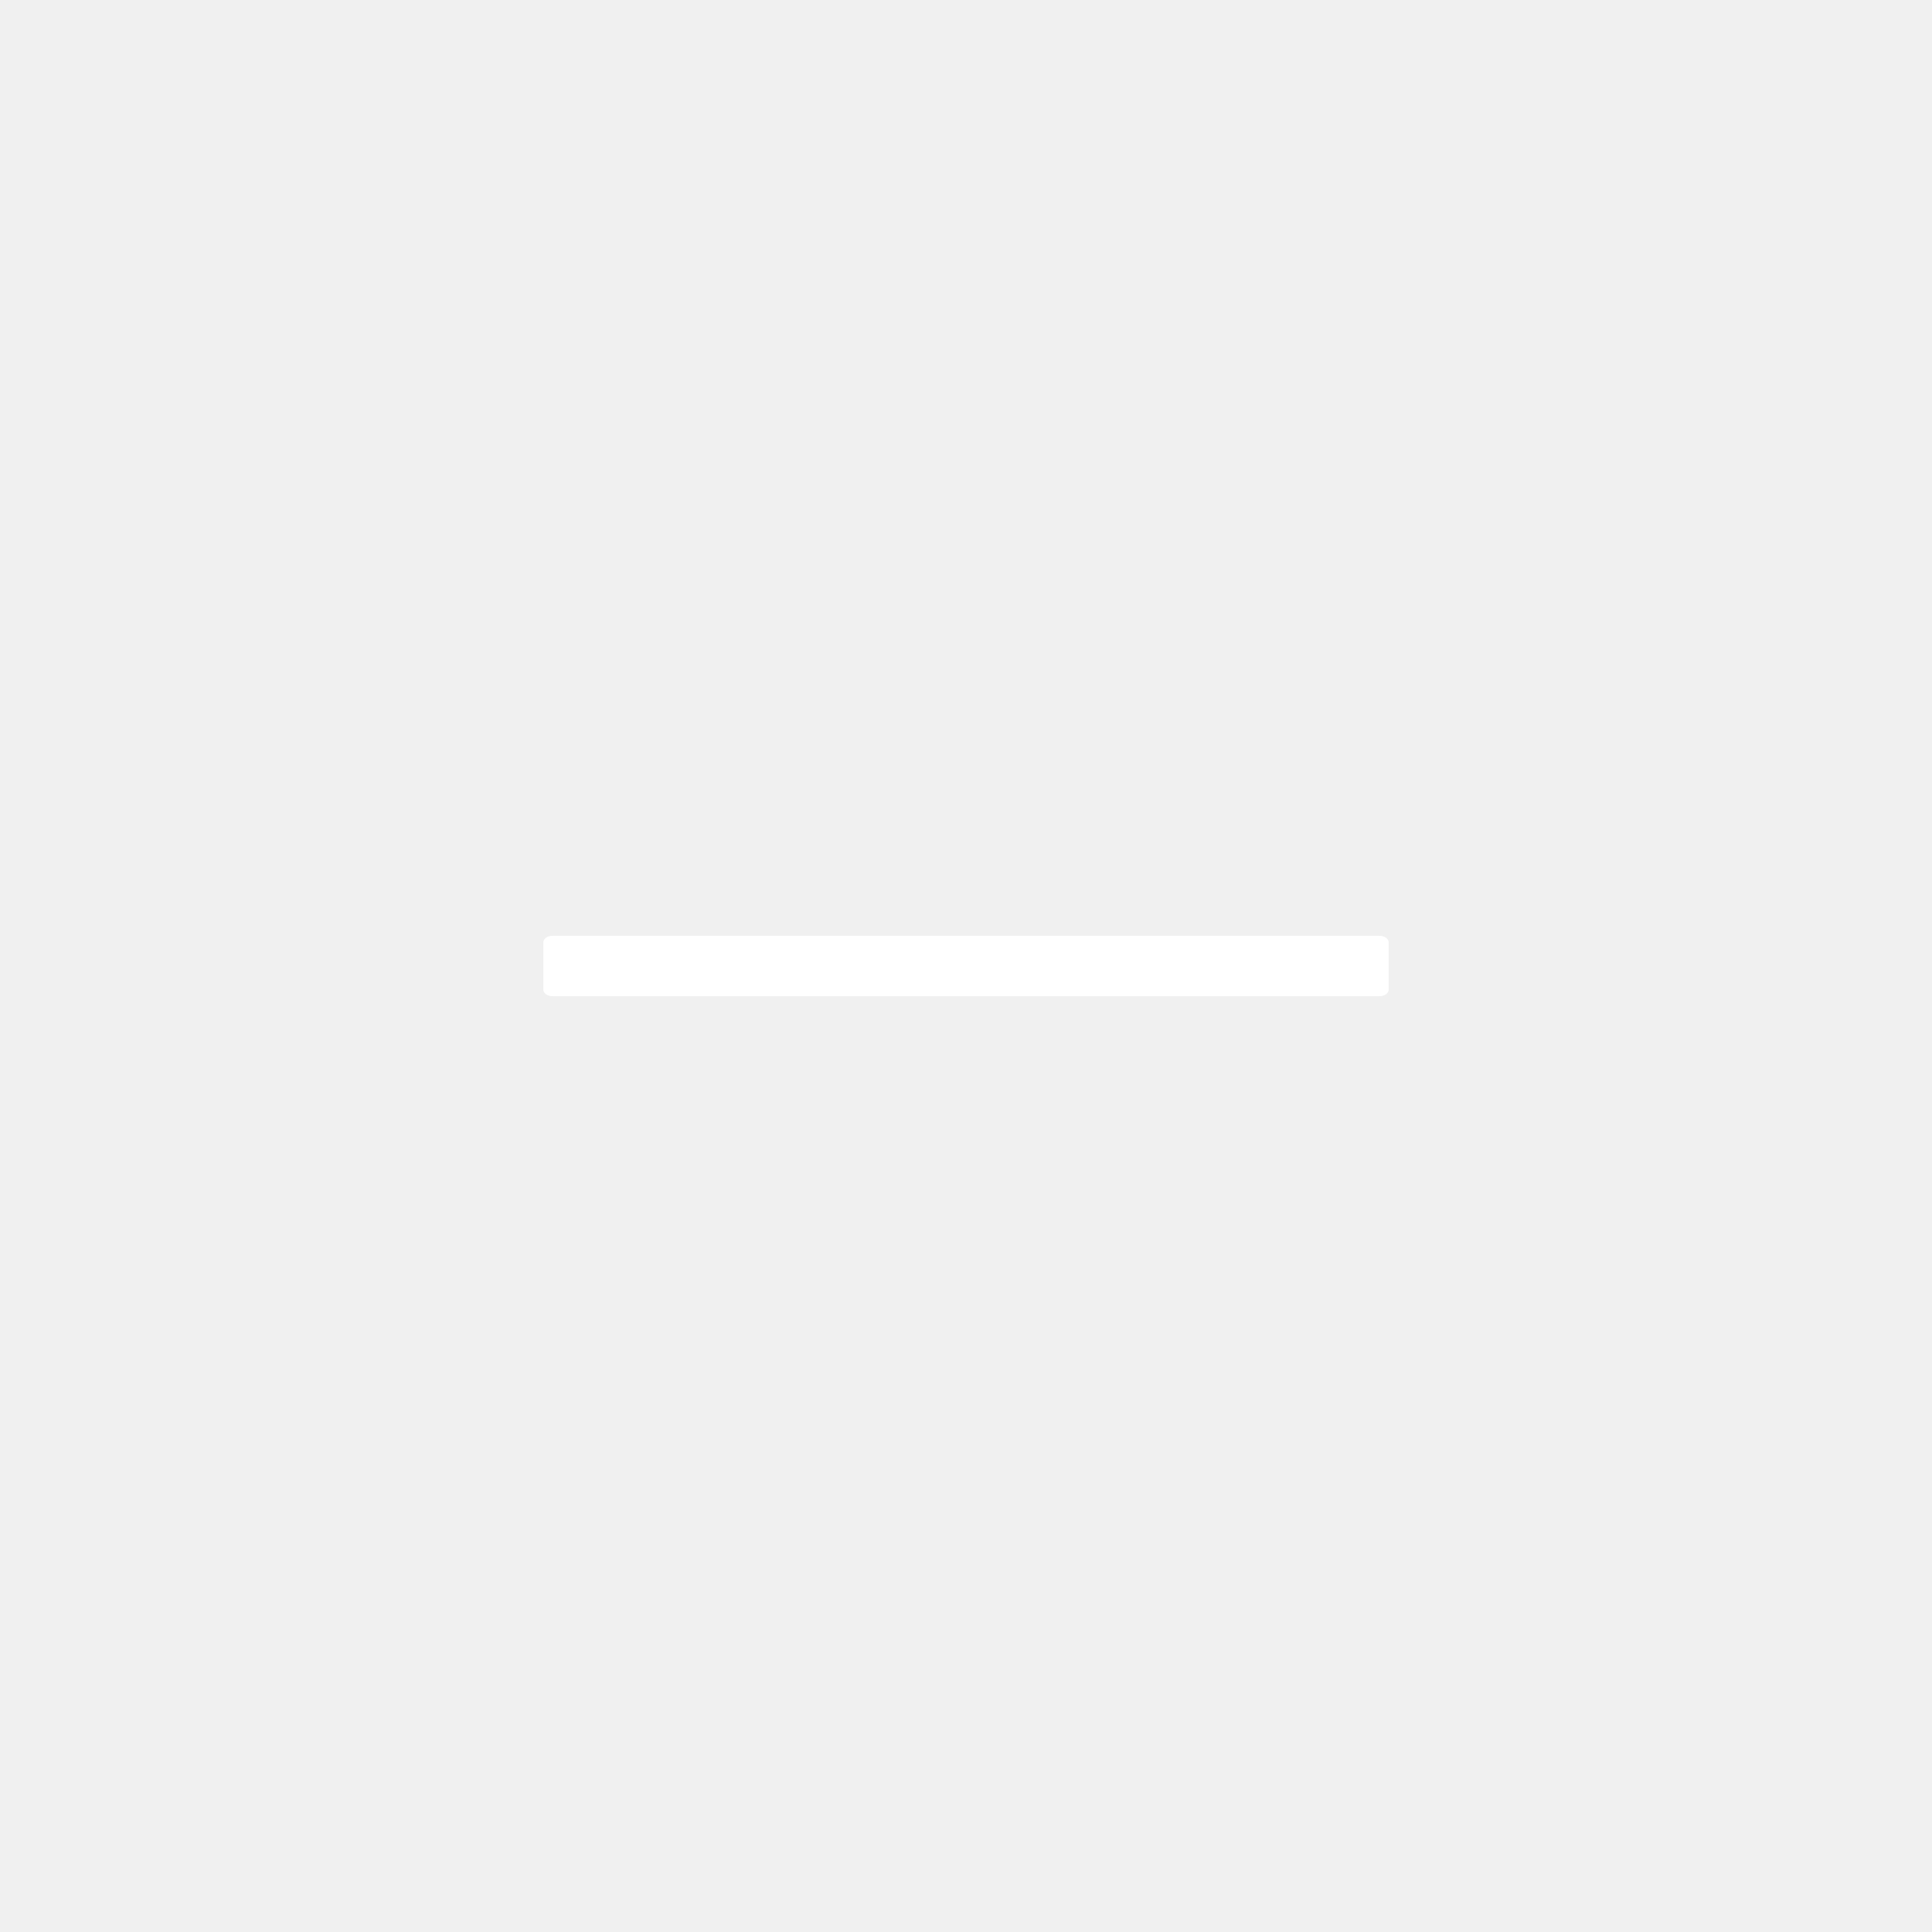
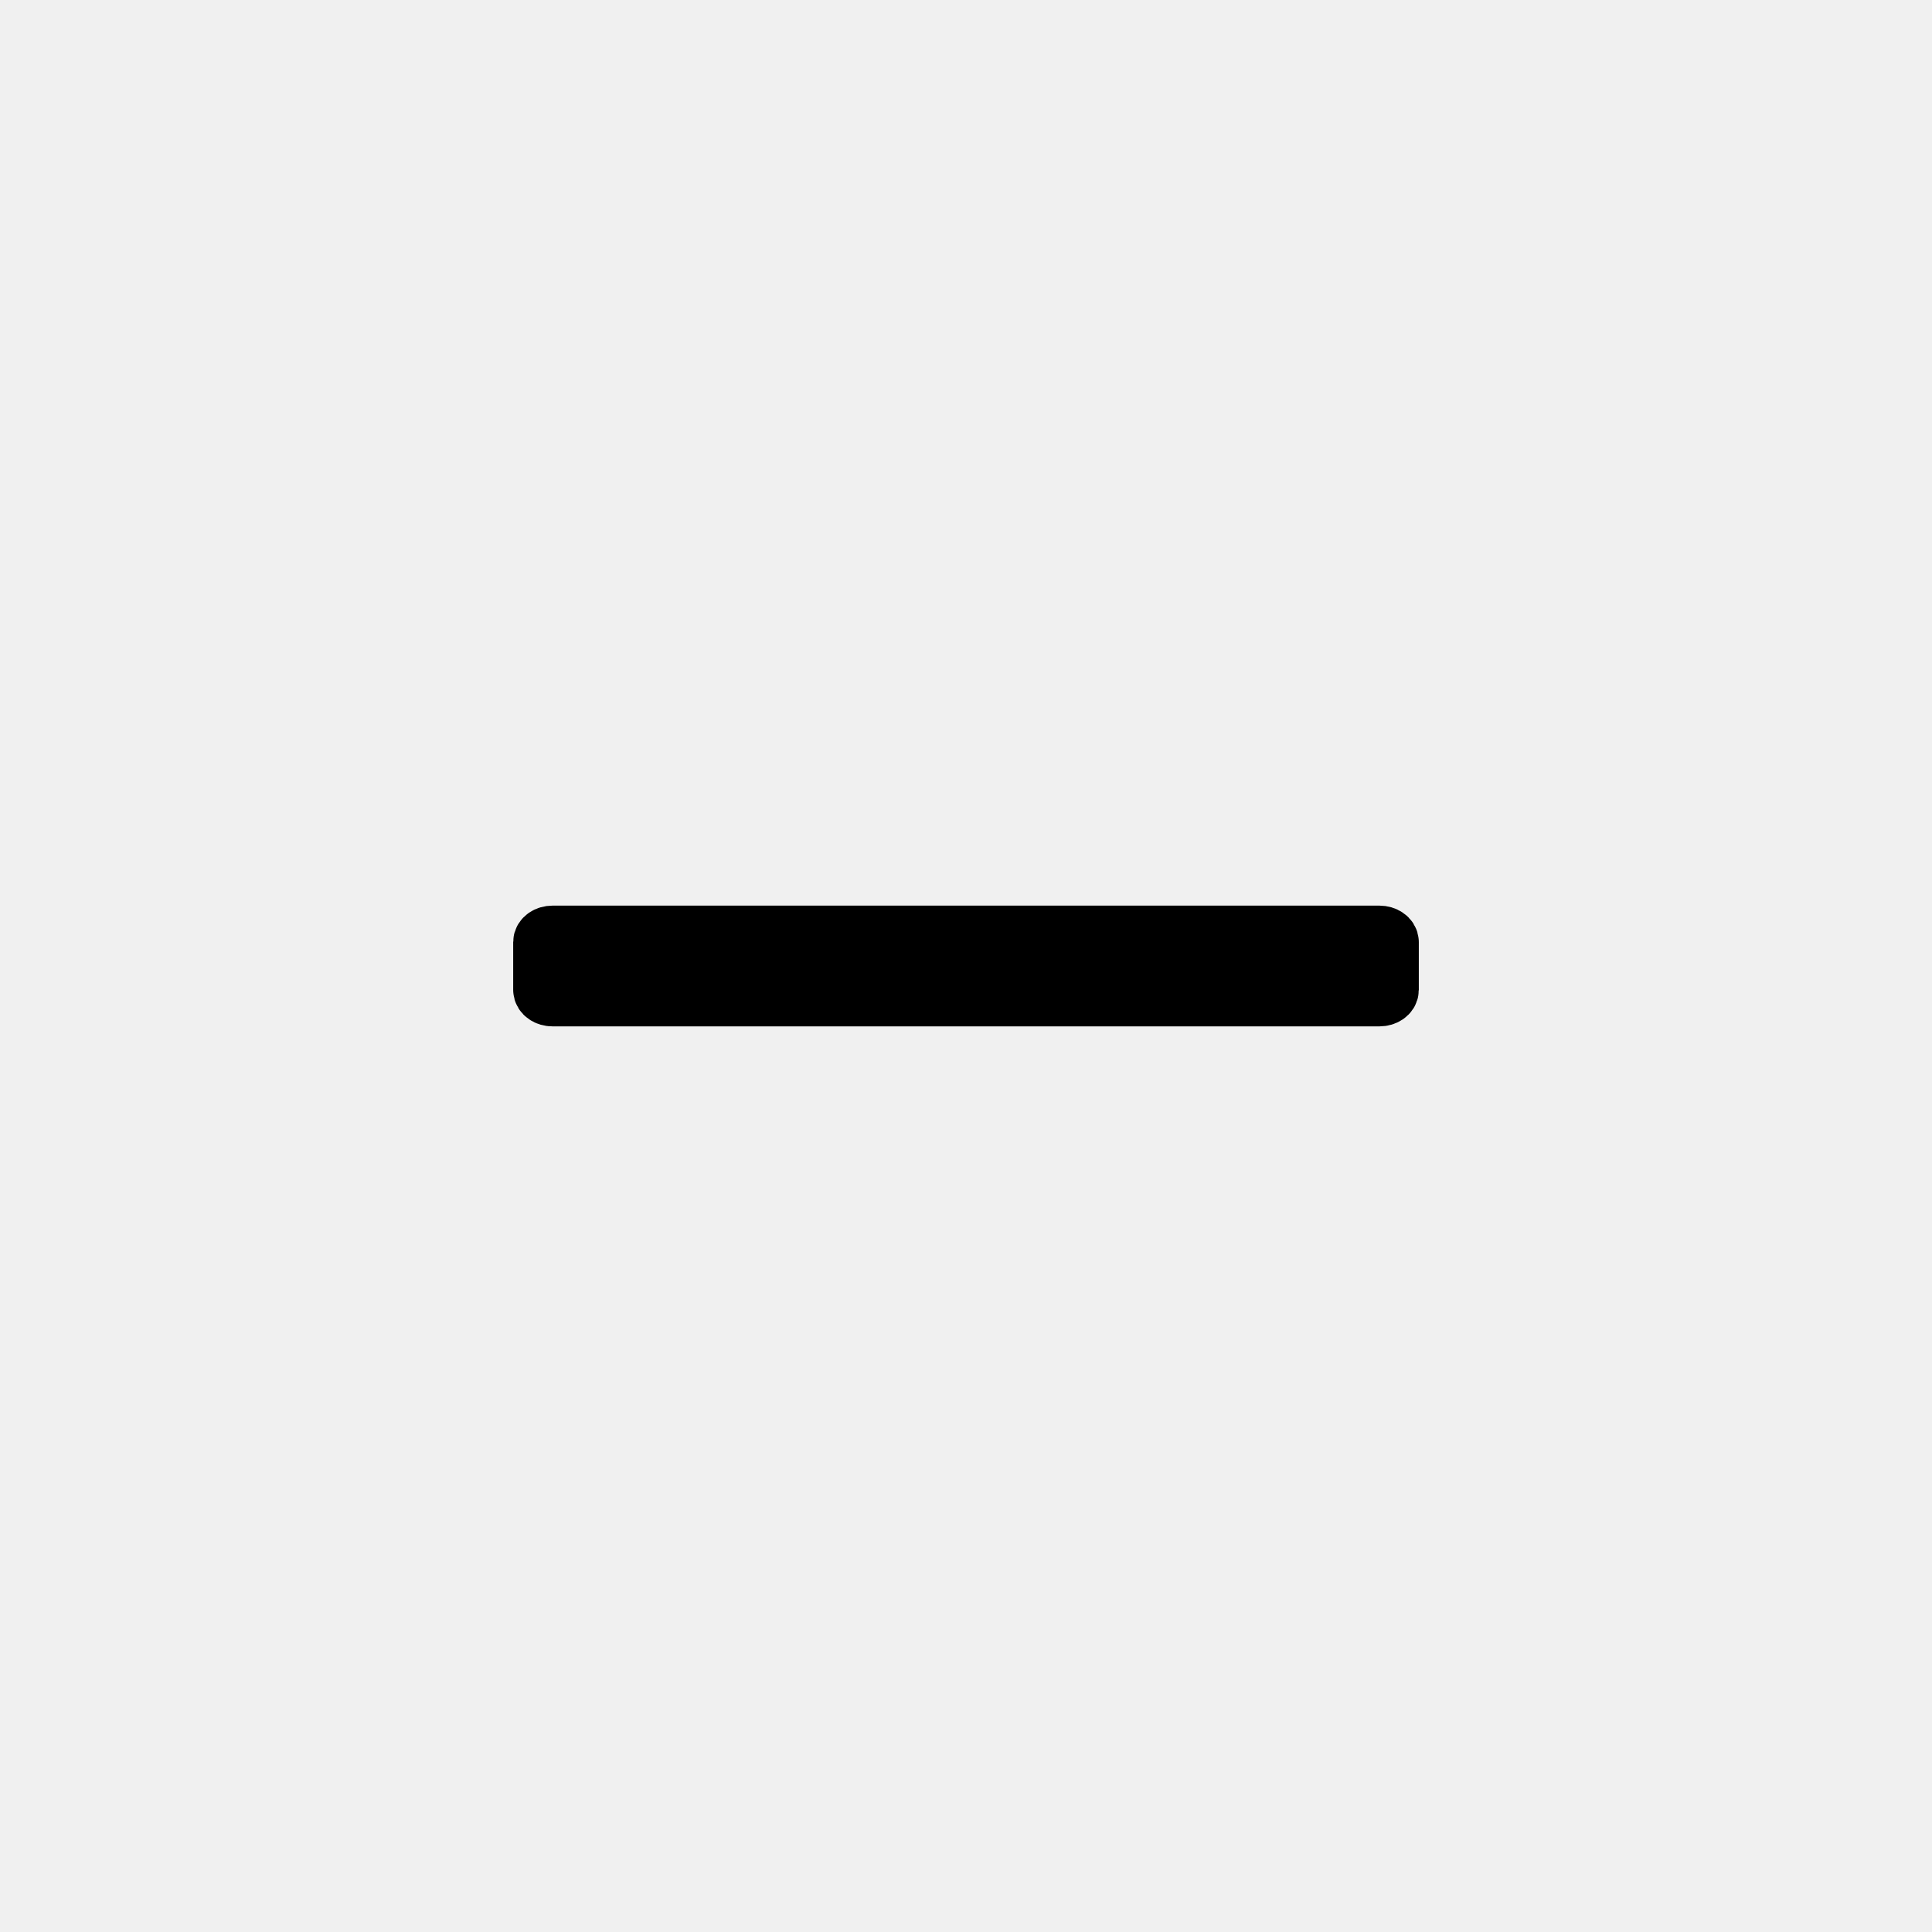
<svg xmlns="http://www.w3.org/2000/svg" width="32" height="32" viewBox="0 0 32 32" fill="none">
-   <path d="M22.848 15.5H9.152C9.068 15.5 9 15.547 9 15.605V16.395C9 16.453 9.068 16.5 9.152 16.5H22.848C22.931 16.5 23 16.453 23 16.395V15.605C23 15.547 22.931 15.5 22.848 15.5Z" fill="white" />
+   <path d="M22.848 15.5H9.152C9.068 15.5 9 15.547 9 15.605V16.395C9 16.453 9.068 16.5 9.152 16.5H22.848C22.931 16.5 23 16.453 23 16.395V15.605C23 15.547 22.931 15.5 22.848 15.5Z" fill="currentColor" stroke="currentColor" />
</svg>
